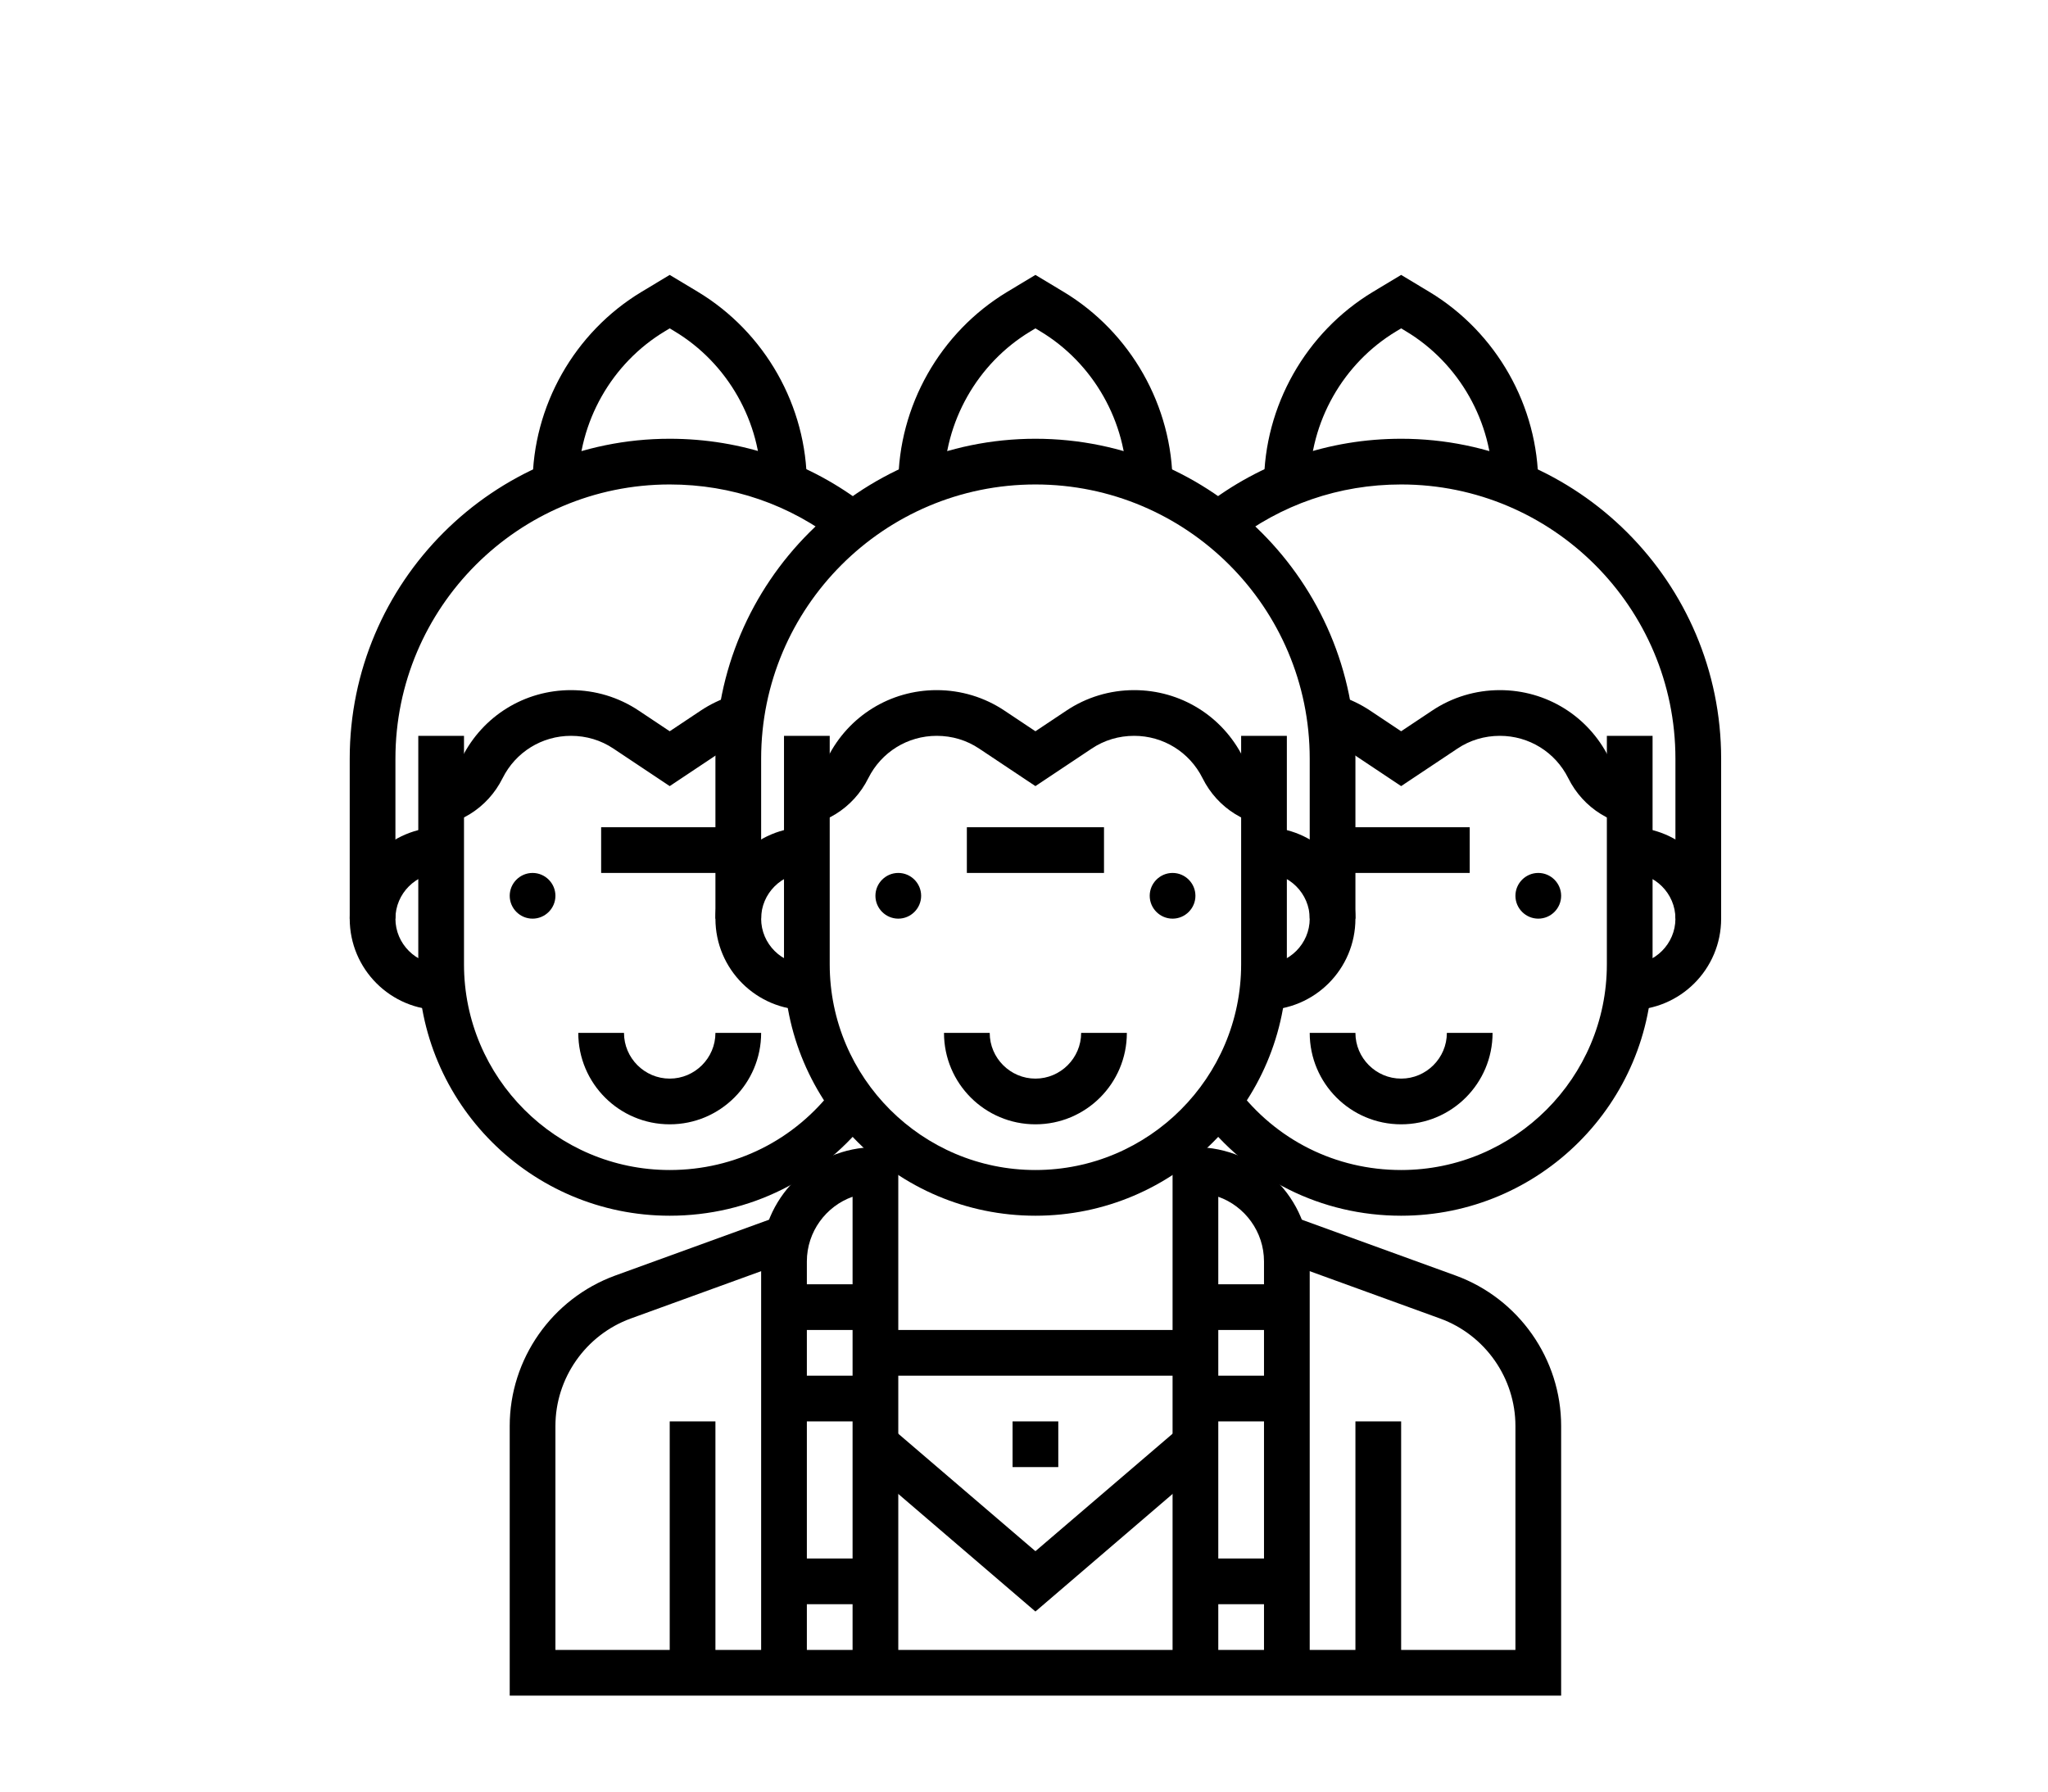
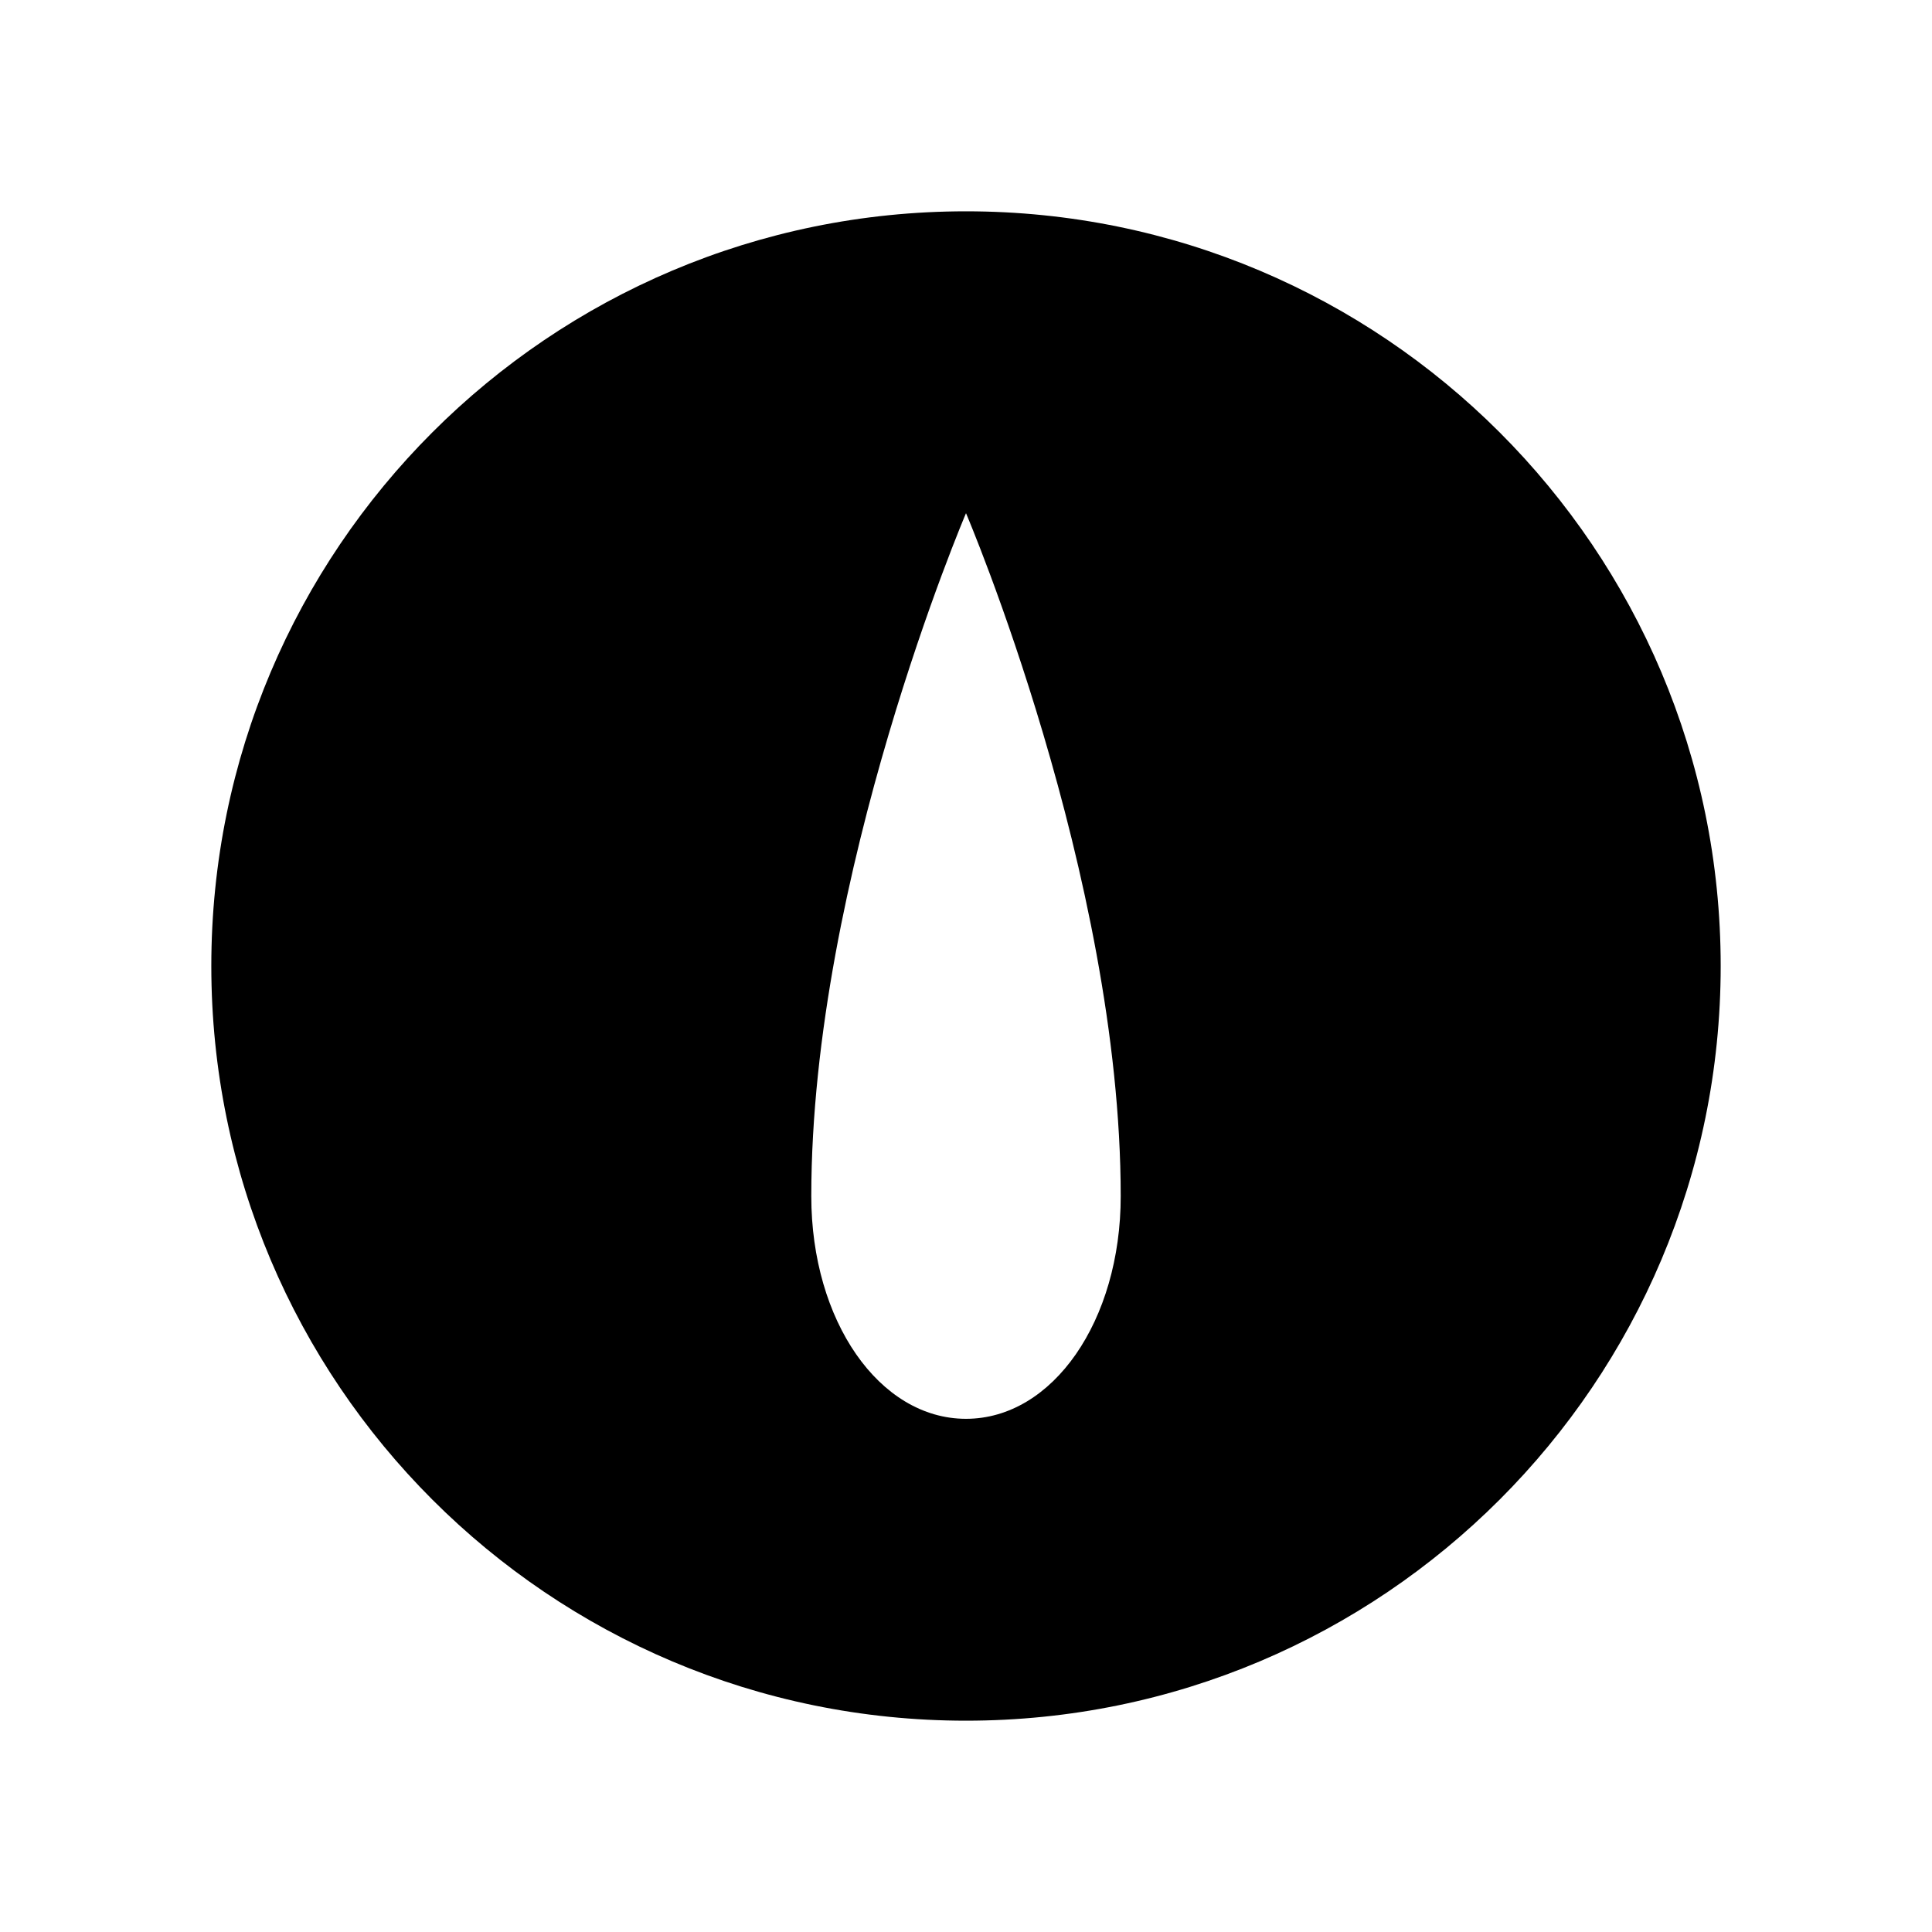
- <svg xmlns="http://www.w3.org/2000/svg" version="1.2" viewBox="19.2 201.65 89.6 77.7" width="128" height="112">
-   <style>
- 		.s0 { fill: #000000 } 
- 	</style>
-   <g id="Layer 1">
-     <g id="&lt;Group&gt;">
-       <g id="&lt;Group&gt;">
-         <path id="&lt;Path&gt;" class="s0" d="m58.5 274.5h-2v-20.83c-1.16 0.41-2 1.53-2 2.83v18h-2v-18c0-2.76 2.24-5 5-5h1z" />
-       </g>
-       <g id="&lt;Group&gt;">
-         <path id="&lt;Path&gt;" class="s0" d="m57.5 257.5v2h-4v-2z" />
-       </g>
-       <g id="&lt;Group&gt;">
-         <path id="&lt;Path&gt;" class="s0" d="m57.5 269.5v2h-4v-2z" />
-       </g>
-       <g id="&lt;Group&gt;">
-         <path id="&lt;Path&gt;" class="s0" d="m76.5 274.5h-2v-18c0-1.3-0.84-2.42-2-2.83v20.83h-2v-23h1c2.76 0 5 2.24 5 5z" />
-       </g>
-       <g id="&lt;Group&gt;">
-         <path id="&lt;Path&gt;" class="s0" d="m87.5 275.5h-46v-11.8c0-2.93 1.85-5.57 4.61-6.58l7.05-2.56 0.68 1.88-7.05 2.56c-1.97 0.72-3.29 2.61-3.29 4.7v9.8h42v-9.8c0-2.09-1.32-3.98-3.29-4.7l-7.05-2.56 0.68-1.88 7.05 2.56c2.76 1.01 4.61 3.65 4.61 6.58z" />
-       </g>
-       <g id="&lt;Group&gt;">
-         <path id="&lt;Path&gt;" class="s0" d="m75.5 257.5v2h-4v-2z" />
-       </g>
-       <g id="&lt;Group&gt;">
-         <path id="&lt;Path&gt;" class="s0" d="m57.5 261.5v2h-4v-2z" />
-       </g>
-       <g id="&lt;Group&gt;">
-         <path id="&lt;Path&gt;" class="s0" d="m75.5 261.5v2h-4v-2z" />
-       </g>
-       <g id="&lt;Group&gt;">
-         <path id="&lt;Path&gt;" class="s0" d="m75.5 269.5v2h-4v-2z" />
-       </g>
-       <g id="&lt;Group&gt;">
-         <path id="&lt;Path&gt;" class="s0" d="m71.5 259.5v2h-14v-2z" />
-       </g>
-       <g id="&lt;Group&gt;">
-         <path id="&lt;Path&gt;" class="s0" d="m64.5 271.82l-7.65-6.56 1.3-1.52 6.35 5.44 6.35-5.44 1.3 1.52z" />
-       </g>
-       <g id="&lt;Group&gt;">
-         <path id="&lt;Path&gt;" class="s0" d="m65.5 265.5h-2v-2h2z" />
-       </g>
-       <g id="&lt;Group&gt;">
-         <path id="&lt;Path&gt;" class="s0" d="m80.5 263.5v11h-2v-11z" />
-       </g>
-       <g id="&lt;Group&gt;">
-         <path id="&lt;Path&gt;" class="s0" d="m50.5 263.5v11h-2v-11z" />
-       </g>
-       <g id="&lt;Group&gt;">
-         <path id="&lt;Path&gt;" class="s0" d="m64.5 254.5c-6.07 0-11-4.93-11-11v-10h2v10c0 4.96 4.04 9 9 9 4.96 0 9-4.04 9-9v-10h2v10c0 6.07-4.93 11-11 11z" />
-       </g>
-       <g id="&lt;Group&gt;">
-         <path id="&lt;Path&gt;" class="s0" d="m67.5 237.5v2h-6v-2z" />
-       </g>
-       <g id="&lt;Group&gt;">
-         <path id="&lt;Path&gt;" class="s0" d="m75.29 237.5c-1.49 0-2.82-0.82-3.48-2.15-0.57-1.14-1.72-1.85-2.99-1.85-0.67 0-1.31 0.19-1.86 0.56l-2.46 1.64-2.46-1.64c-0.55-0.37-1.19-0.56-1.86-0.56-1.27 0-2.42 0.71-2.99 1.85-0.66 1.33-1.99 2.15-3.48 2.15v-2c0.72 0 1.37-0.4 1.7-1.05 0.91-1.82 2.74-2.95 4.77-2.95 1.06 0 2.09 0.31 2.97 0.9l1.35 0.9 1.35-0.9c0.88-0.59 1.91-0.9 2.97-0.9 2.03 0 3.86 1.13 4.77 2.95 0.33 0.65 0.98 1.05 1.7 1.05z" />
-       </g>
-       <g id="&lt;Group&gt;">
-         <path id="&lt;Path&gt;" class="s0" d="m71.5 240.5c0 0.55-0.45 1-1 1-0.55 0-1-0.45-1-1 0-0.55 0.45-1 1-1 0.55 0 1 0.45 1 1z" />
-       </g>
-       <g id="&lt;Group&gt;">
-         <path id="&lt;Path&gt;" class="s0" d="m59.5 240.5c0 0.55-0.45 1-1 1-0.55 0-1-0.45-1-1 0-0.55 0.45-1 1-1 0.55 0 1 0.45 1 1z" />
-       </g>
-       <g id="&lt;Group&gt;">
-         <path id="&lt;Path&gt;" class="s0" d="m64.5 250.5c-2.21 0-4-1.79-4-4h2c0 1.1 0.9 2 2 2 1.1 0 2-0.9 2-2h2c0 2.21-1.79 4-4 4z" />
-       </g>
-       <g id="&lt;Group&gt;">
-         <path id="&lt;Path&gt;" class="s0" d="m74.5 245.5v-2c1.1 0 2-0.9 2-2 0-1.1-0.9-2-2-2v-2c2.21 0 4 1.79 4 4 0 2.21-1.79 4-4 4z" />
-       </g>
-       <g id="&lt;Group&gt;">
-         <path id="&lt;Path&gt;" class="s0" d="m54.5 245.5c-2.21 0-4-1.79-4-4 0-2.21 1.79-4 4-4v2c-1.1 0-2 0.9-2 2 0 1.1 0.9 2 2 2z" />
-       </g>
-       <g id="&lt;Group&gt;">
-         <path id="&lt;Path&gt;" class="s0" d="m78.5 241.5h-2v-7c0-6.62-5.38-12-12-12-6.62 0-12 5.38-12 12v7h-2v-7c0-7.72 6.28-14 14-14 7.72 0 14 6.28 14 14z" />
-       </g>
-       <g id="&lt;Group&gt;">
-         <path id="&lt;Path&gt;" class="s0" d="m70.5 222.5h-2c0-2.73-1.46-5.31-3.8-6.71l-0.2-0.12-0.2 0.12c-2.34 1.4-3.8 3.98-3.8 6.71h-2c0-3.43 1.83-6.66 4.77-8.43l1.23-0.74 1.23 0.74c2.94 1.77 4.77 5 4.77 8.43z" />
-       </g>
-       <g id="&lt;Group&gt;">
-         <path id="&lt;Path&gt;" class="s0" d="m48.5 254.5c-6.07 0-11-4.93-11-11v-10h2v10c0 4.96 4.04 9 9 9 2.86 0 5.48-1.31 7.2-3.6l1.6 1.2c-2.1 2.8-5.31 4.4-8.8 4.4z" />
-       </g>
-       <g id="&lt;Group&gt;">
-         <path id="&lt;Path&gt;" class="s0" d="m51.5 237.5v2h-6v-2z" />
-       </g>
-       <g id="&lt;Group&gt;">
-         <path id="&lt;Path&gt;" class="s0" d="m37.71 237.5v-2c0.72 0 1.37-0.4 1.7-1.05 0.91-1.82 2.74-2.95 4.77-2.95 1.06 0 2.09 0.31 2.97 0.9l1.35 0.9 1.35-0.9q0.63-0.42 1.35-0.65l0.6 1.91q-0.44 0.14-0.84 0.4l-2.46 1.64-2.46-1.64c-0.55-0.37-1.19-0.56-1.86-0.56-1.27 0-2.42 0.71-2.99 1.85-0.66 1.33-1.99 2.15-3.48 2.15z" />
-       </g>
-       <g id="&lt;Group&gt;">
-         <path id="&lt;Path&gt;" class="s0" d="m43.5 240.5c0 0.55-0.45 1-1 1-0.55 0-1-0.45-1-1 0-0.55 0.45-1 1-1 0.55 0 1 0.45 1 1z" />
-       </g>
-       <g id="&lt;Group&gt;">
-         <path id="&lt;Path&gt;" class="s0" d="m48.5 250.5c-2.21 0-4-1.79-4-4h2c0 1.1 0.9 2 2 2 1.1 0 2-0.9 2-2h2c0 2.21-1.79 4-4 4z" />
-       </g>
-       <g id="&lt;Group&gt;">
-         <path id="&lt;Path&gt;" class="s0" d="m38.5 245.5c-2.21 0-4-1.79-4-4 0-2.21 1.79-4 4-4v2c-1.1 0-2 0.9-2 2 0 1.1 0.9 2 2 2z" />
-       </g>
-       <g id="&lt;Group&gt;">
-         <path id="&lt;Path&gt;" class="s0" d="m36.5 241.5h-2v-7c0-7.72 6.28-14 14-14 3.16 0 6.14 1.03 8.62 2.96l-1.24 1.58c-2.12-1.66-4.67-2.54-7.38-2.54-6.62 0-12 5.38-12 12z" />
-       </g>
-       <g id="&lt;Group&gt;">
-         <path id="&lt;Path&gt;" class="s0" d="m54.5 222.5h-2c0-2.73-1.46-5.31-3.8-6.71l-0.2-0.12-0.2 0.12c-2.34 1.4-3.8 3.98-3.8 6.71h-2c0-3.43 1.83-6.66 4.77-8.43l1.23-0.74 1.23 0.74c2.94 1.77 4.77 5 4.77 8.43z" />
-       </g>
-       <g id="&lt;Group&gt;">
-         <path id="&lt;Path&gt;" class="s0" d="m80.5 254.5c-3.49 0-6.7-1.6-8.8-4.4l1.6-1.2c1.72 2.29 4.34 3.6 7.2 3.6 4.96 0 9-4.04 9-9v-10h2v10c0 6.07-4.93 11-11 11z" />
-       </g>
-       <g id="&lt;Group&gt;">
-         <path id="&lt;Path&gt;" class="s0" d="m83.5 237.5v2h-6v-2z" />
-       </g>
-       <g id="&lt;Group&gt;">
-         <path id="&lt;Path&gt;" class="s0" d="m91.29 237.5c-1.49 0-2.82-0.82-3.48-2.15-0.57-1.14-1.72-1.85-2.99-1.85-0.67 0-1.31 0.19-1.86 0.56l-2.46 1.64-2.46-1.64q-0.4-0.26-0.84-0.4l0.6-1.91q0.72 0.23 1.35 0.65l1.35 0.9 1.35-0.9c0.88-0.59 1.91-0.9 2.97-0.9 2.03 0 3.86 1.13 4.77 2.95 0.33 0.65 0.98 1.05 1.7 1.05z" />
-       </g>
-       <g id="&lt;Group&gt;">
-         <path id="&lt;Path&gt;" class="s0" d="m85.5 240.5c0 0.55 0.45 1 1 1 0.55 0 1-0.45 1-1 0-0.55-0.45-1-1-1-0.55 0-1 0.45-1 1z" />
-       </g>
-       <g id="&lt;Group&gt;">
-         <path id="&lt;Path&gt;" class="s0" d="m80.5 250.5c-2.21 0-4-1.79-4-4h2c0 1.1 0.9 2 2 2 1.1 0 2-0.9 2-2h2c0 2.21-1.79 4-4 4z" />
-       </g>
-       <g id="&lt;Group&gt;">
-         <path id="&lt;Path&gt;" class="s0" d="m90.5 245.5v-2c1.1 0 2-0.9 2-2 0-1.1-0.9-2-2-2v-2c2.21 0 4 1.79 4 4 0 2.21-1.79 4-4 4z" />
-       </g>
-       <g id="&lt;Group&gt;">
-         <path id="&lt;Path&gt;" class="s0" d="m94.5 241.5h-2v-7c0-6.62-5.38-12-12-12-2.71 0-5.26 0.88-7.38 2.54l-1.24-1.58c2.48-1.93 5.46-2.96 8.62-2.96 7.72 0 14 6.28 14 14z" />
-       </g>
-       <g id="&lt;Group&gt;">
-         <path id="&lt;Path&gt;" class="s0" d="m86.5 222.5h-2c0-2.73-1.46-5.31-3.8-6.71l-0.2-0.12-0.2 0.12c-2.34 1.4-3.8 3.98-3.8 6.71h-2c0-3.43 1.83-6.66 4.77-8.43l1.23-0.74 1.23 0.74c2.94 1.77 4.77 5 4.77 8.43z" />
-       </g>
-     </g>
-   </g>
+ <svg xmlns="http://www.w3.org/2000/svg" viewBox="0 0 512 512" fill="currentColor">
+   <path fill-rule="evenodd" clip-rule="evenodd" d="M56 256a200 200 0 1 0 400 0 200 200 0 1 0-400 0ZM256 136c0 0-41 96-41 181 0 33 18 59 41 59s41-26 41-59c0-85-41-181-41-181Z" />
</svg>
